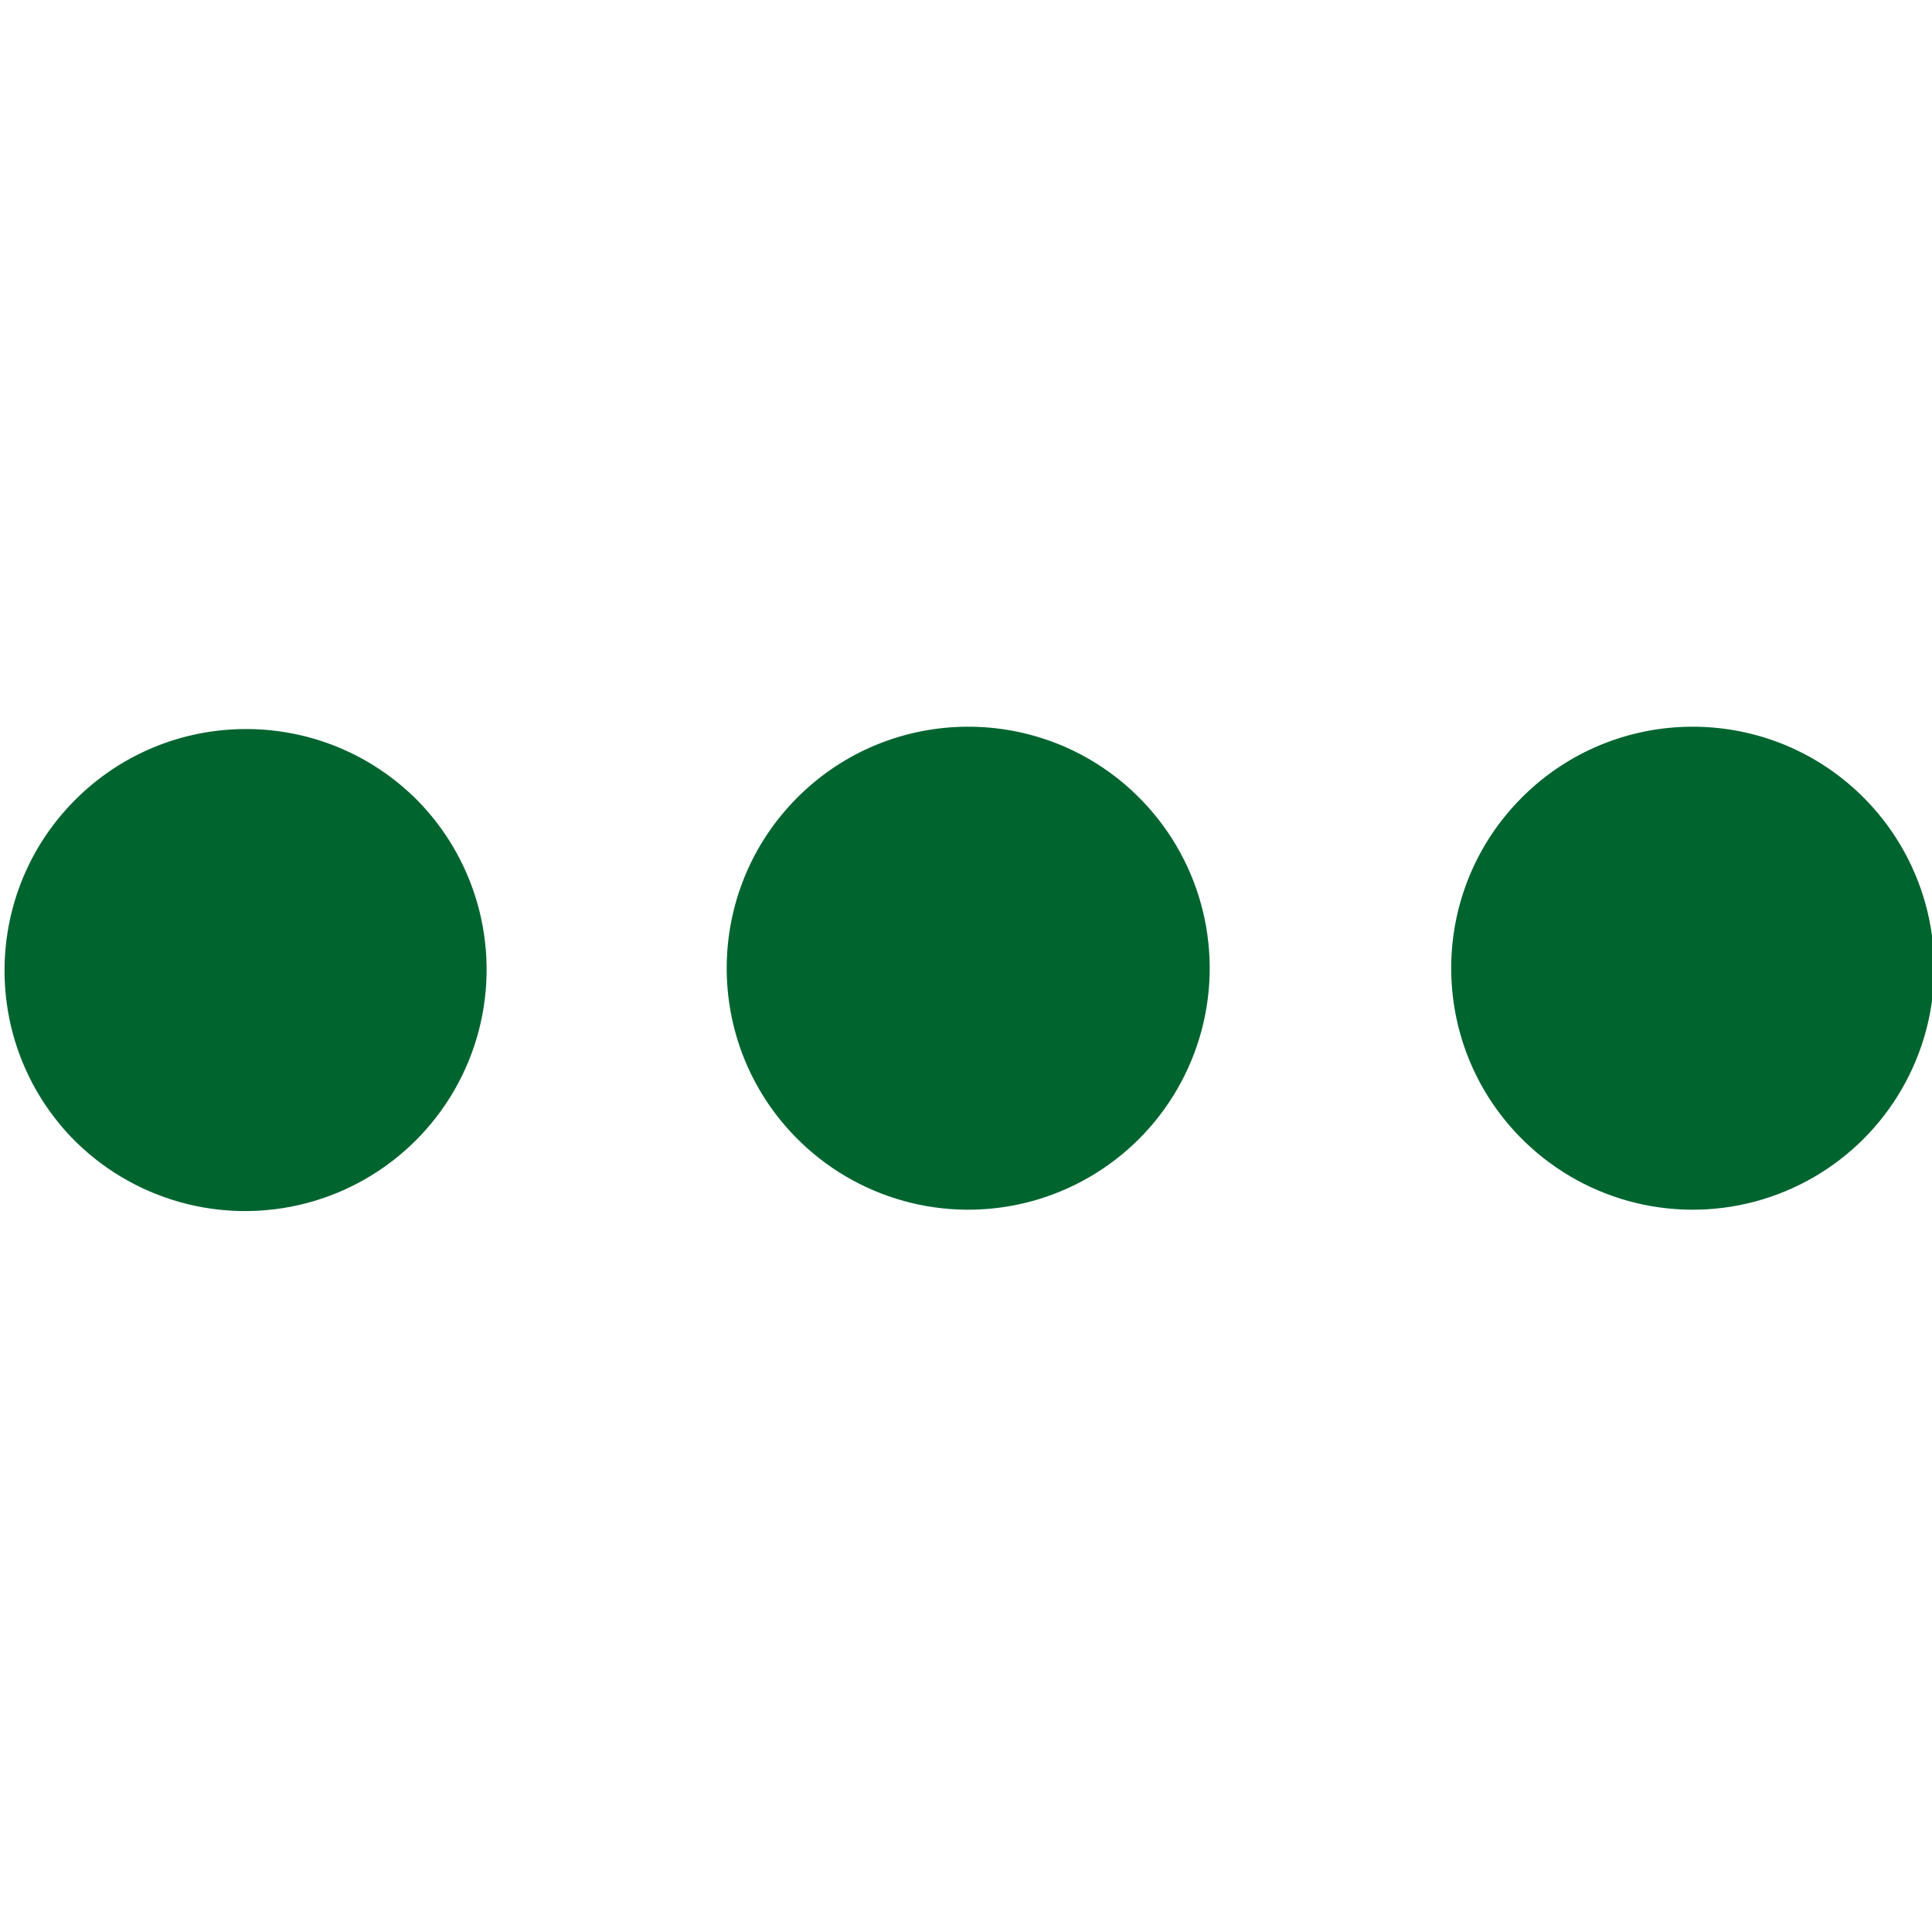
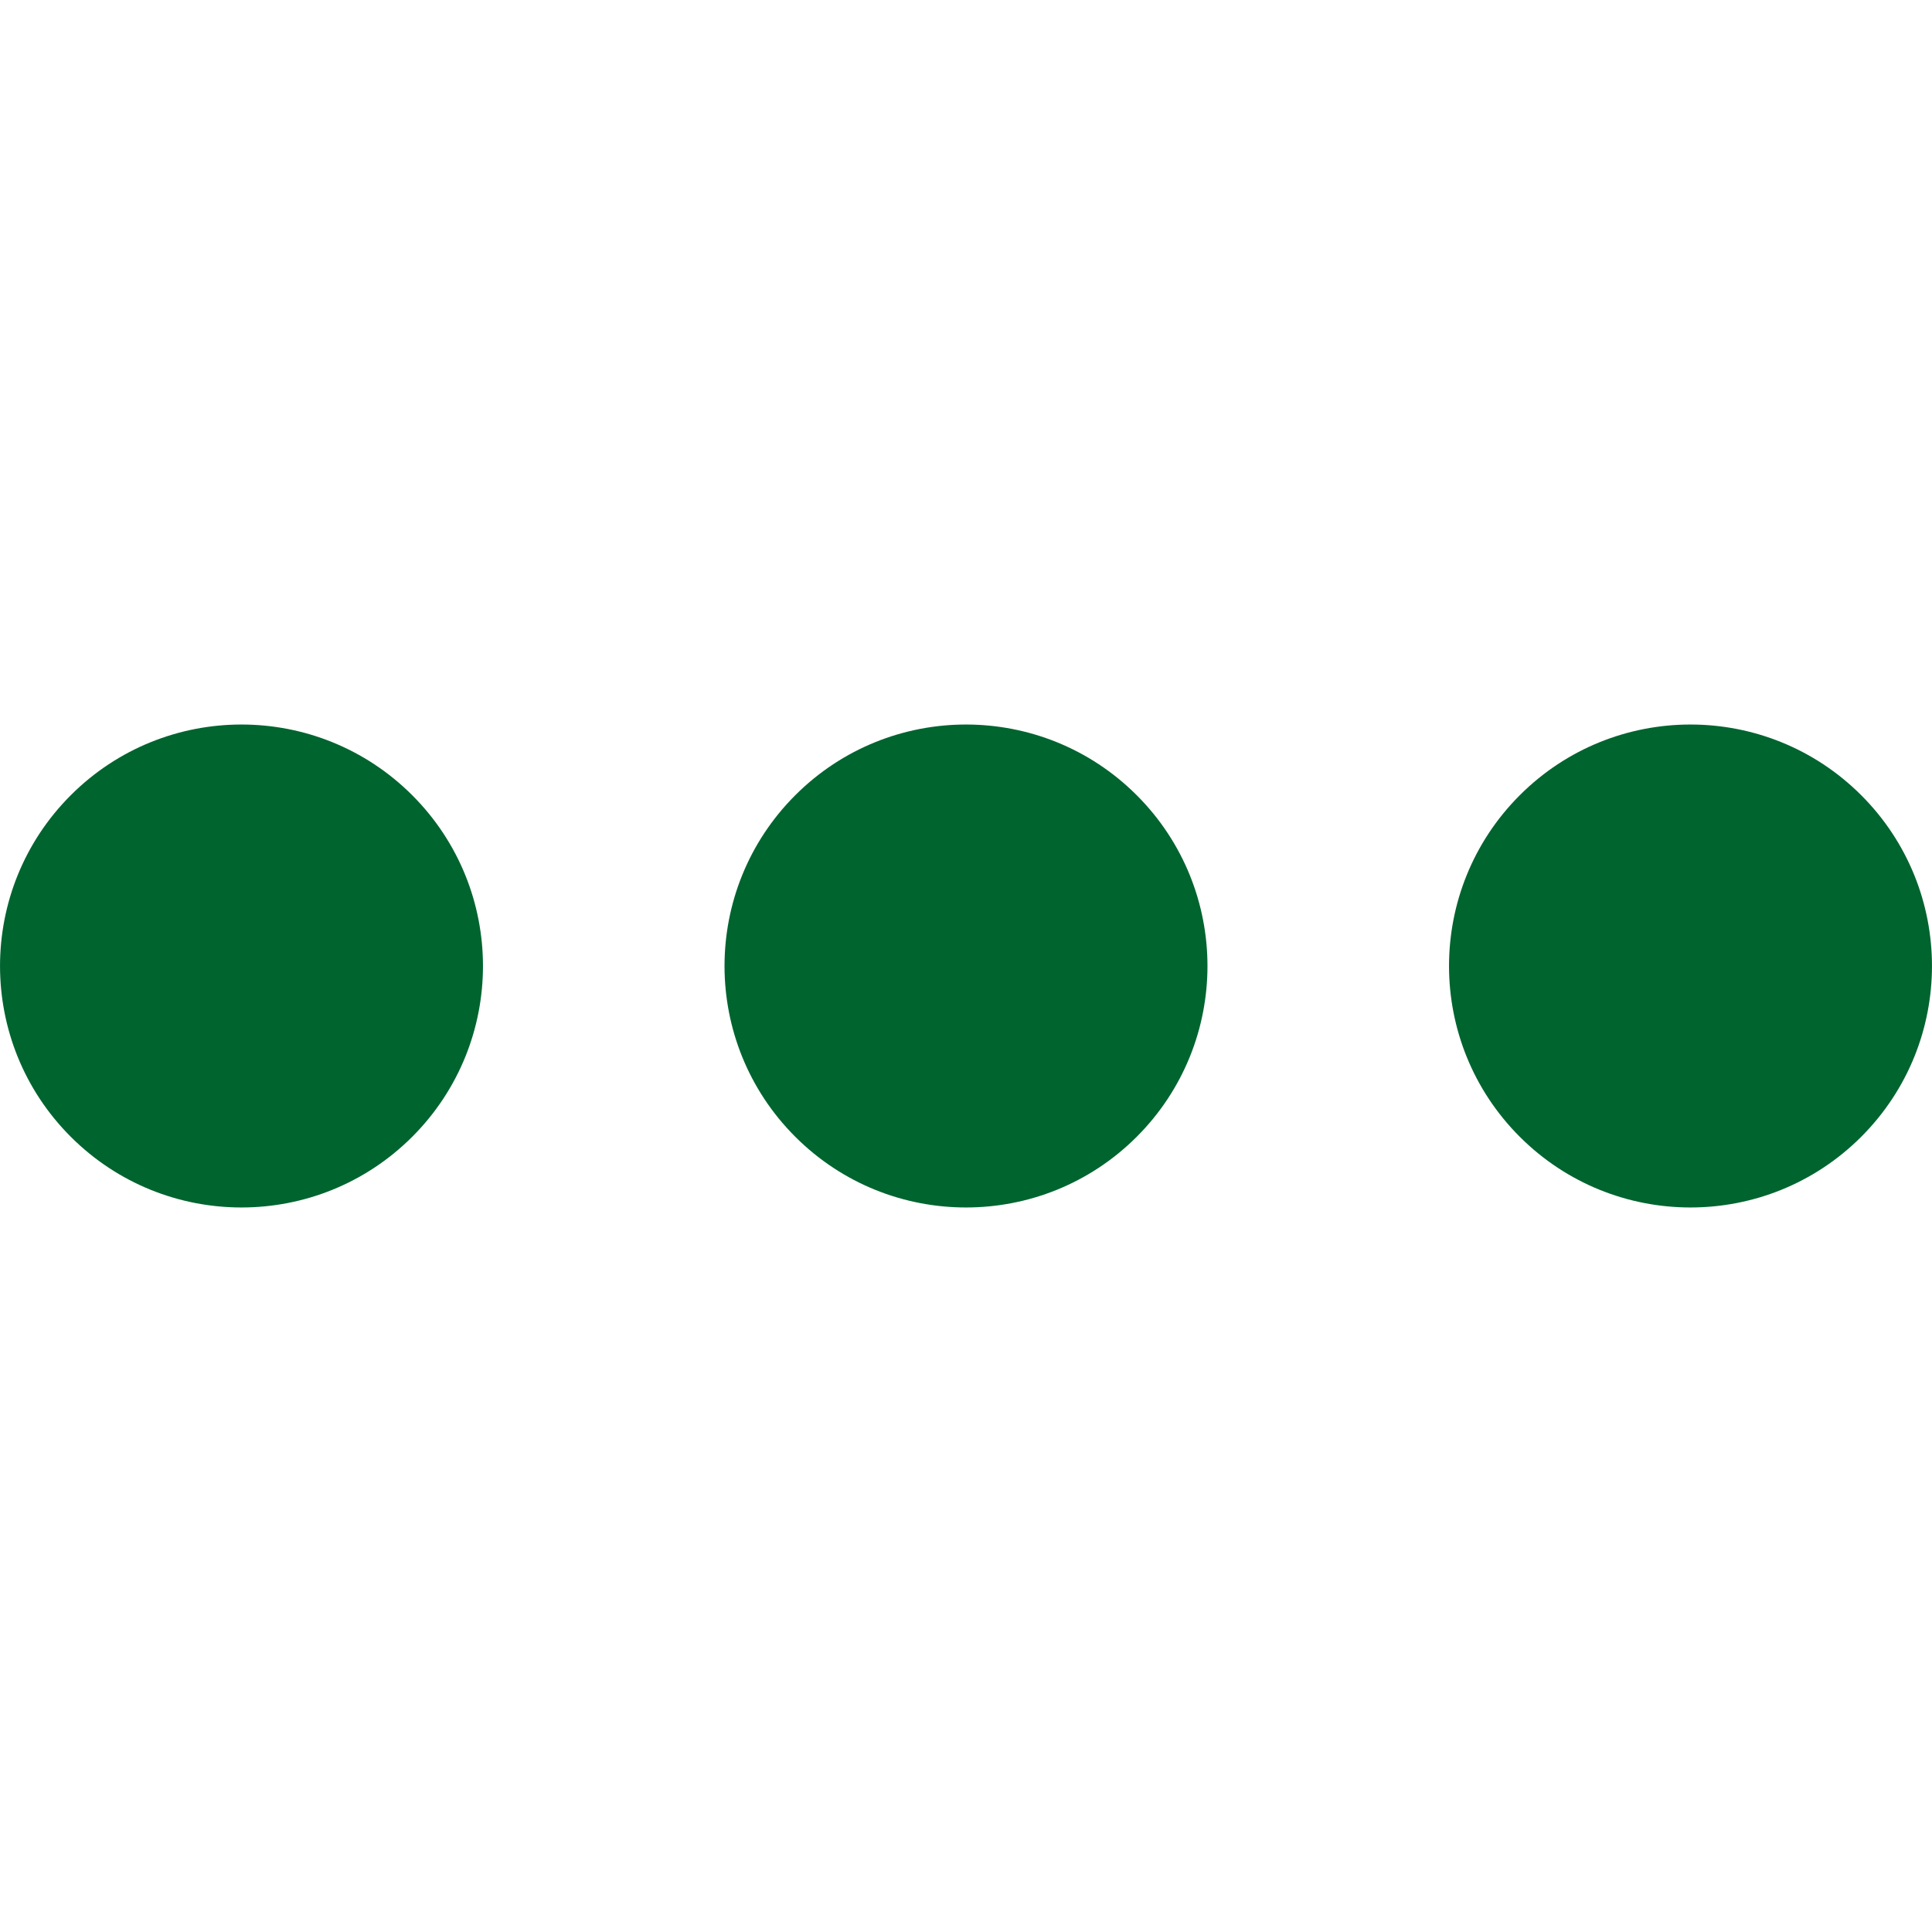
<svg xmlns="http://www.w3.org/2000/svg" width="21" height="21" viewBox="0 0 21 21" fill="none">
-   <path d="M20.231 8.644a2.625 2.625 0 11-3.712 3.712 2.625 2.625 0 013.712-3.712zm-7.875 0a2.625 2.625 0 11-3.712 3.712 2.625 2.625 0 013.712-3.712zm-7.875 0A2.625 2.625 0 11.77 12.356a2.625 2.625 0 013.71-3.712z" fill="#00642F" />
+   <path d="M20.231 8.644C21.256 9.669 21.256 11.331 20.231 12.356C19.206 13.381 17.544 13.381 16.519 12.356C15.494 11.331 15.494 9.669 16.519 8.644C17.544 7.619 19.206 7.619 20.231 8.644Z" fill="#00642F" />
+   <path d="M12.356 8.644C13.381 9.669 13.381 11.331 12.356 12.356C11.331 13.381 9.669 13.381 8.644 12.356C7.619 11.331 7.619 9.669 8.644 8.644C9.669 7.619 11.331 7.619 12.356 8.644Z" fill="#00642F" />
+   <path d="M4.481 8.644C5.506 9.669 5.506 11.331 4.481 12.356C3.456 13.381 1.794 13.381 0.769 12.356C-0.256 11.331 -0.256 9.669 0.769 8.644C1.794 7.619 3.456 7.619 4.481 8.644Z" fill="#00642F" />
</svg>
